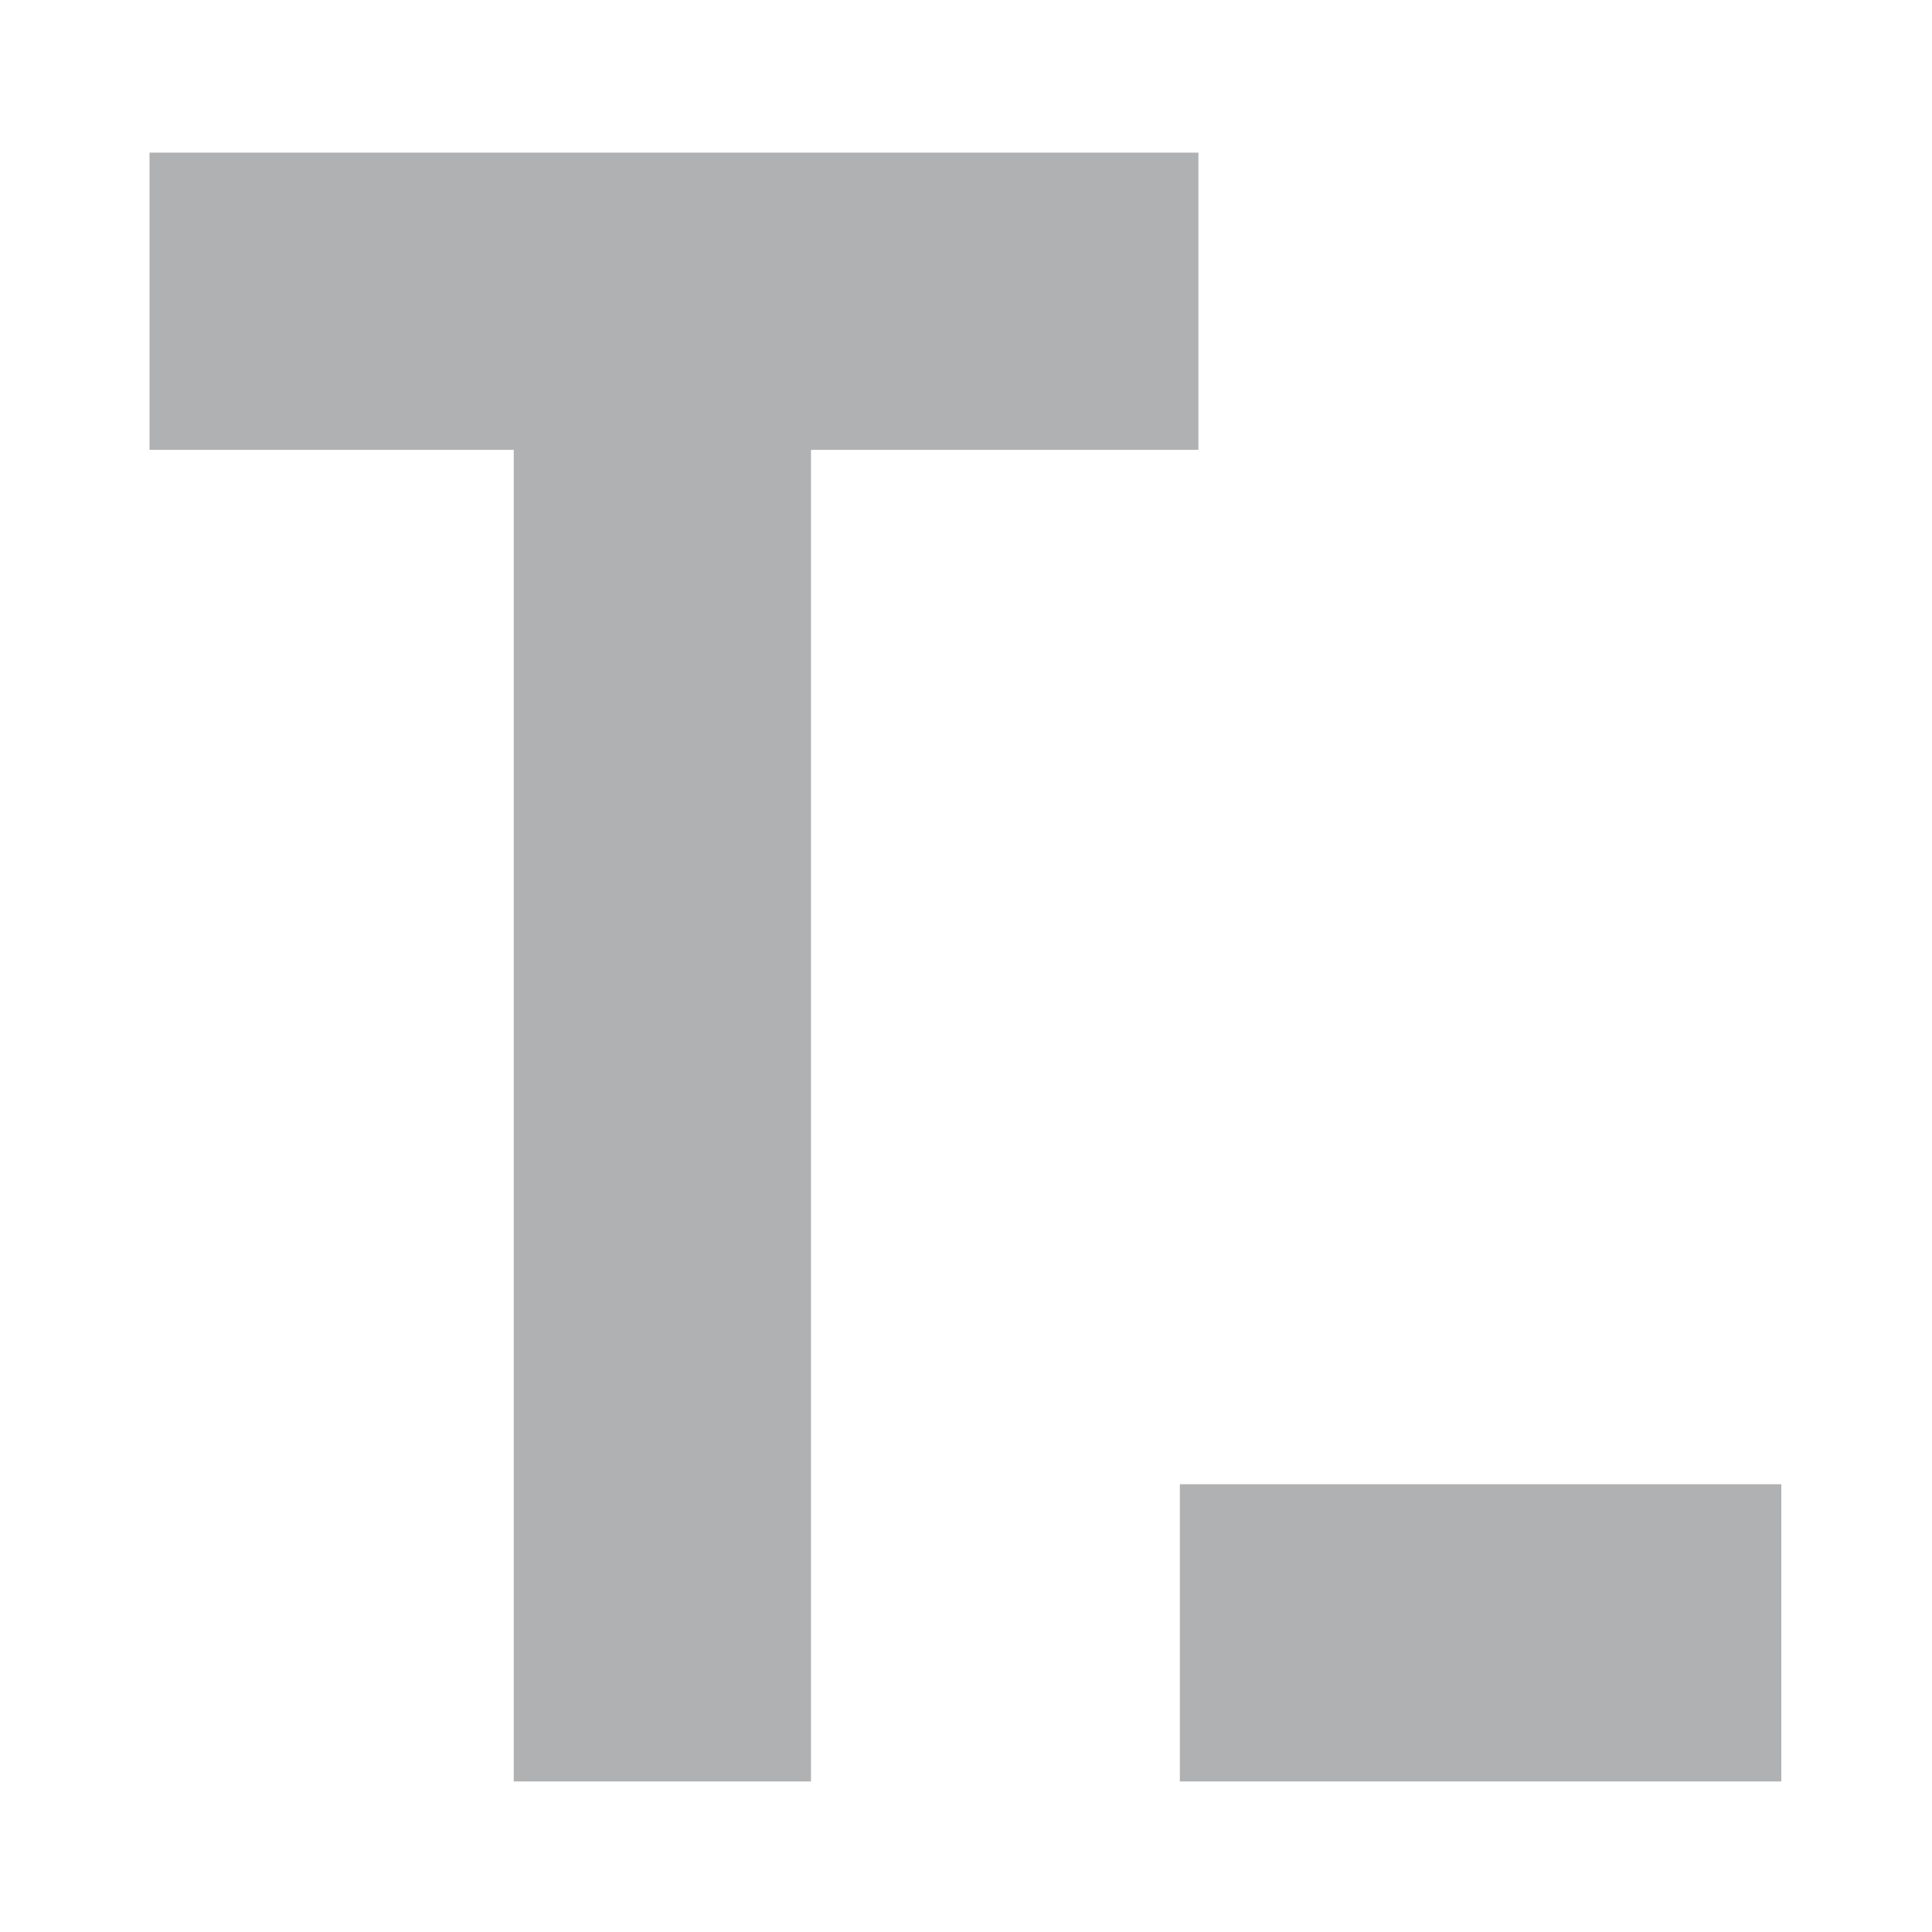
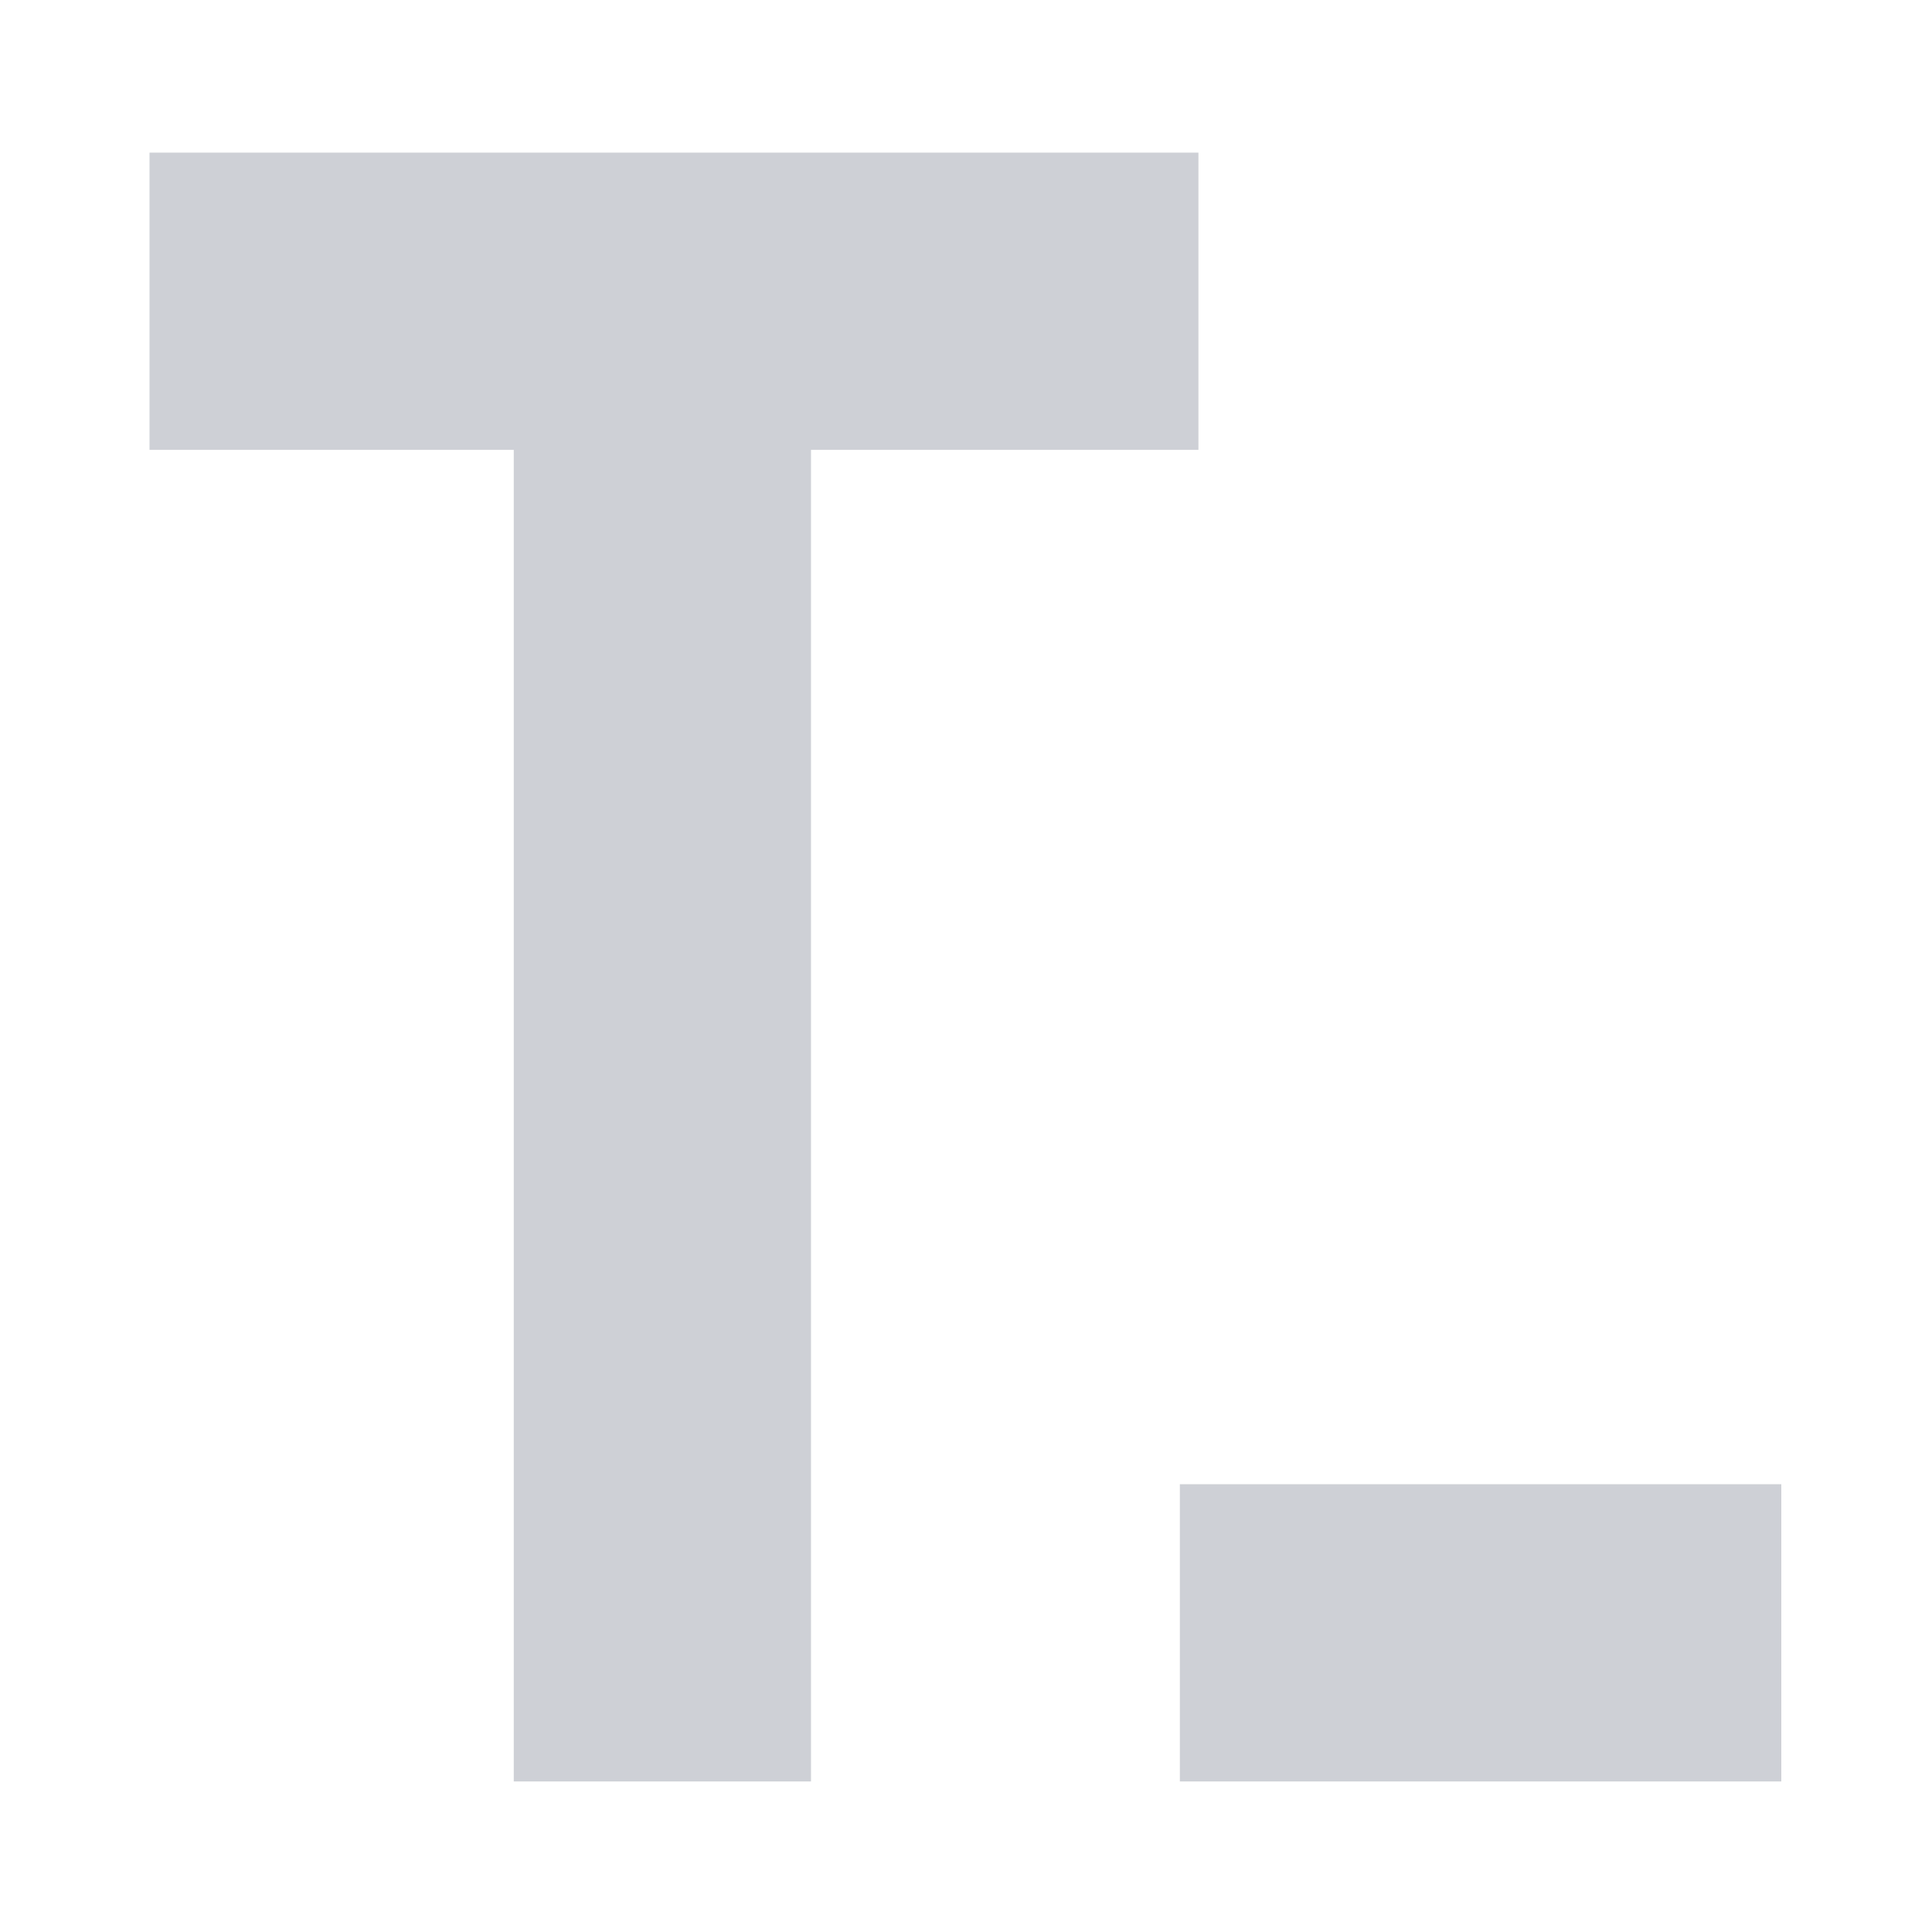
- <svg xmlns="http://www.w3.org/2000/svg" width="13" height="13" viewBox="0 0 13 13">
-   <path stroke="#AFB1B3" stroke-width="2" stroke-linecap="undefined" stroke-linejoin="undefined" fill="none" d="M4.457 2.992v8.995M8.064 2.027H1.006M7.939 10.987h4.047" />
+ <svg xmlns="http://www.w3.org/2000/svg" width="13" height="13" viewBox="0 0 13 13" fill="none">
+   <path stroke="#CED0D6" stroke-width="2" stroke-linecap="undefined" stroke-linejoin="undefined" fill="none" d="M4.457 2.992v8.995M8.064 2.027H1.006M7.939 10.987h4.047" />
</svg>
